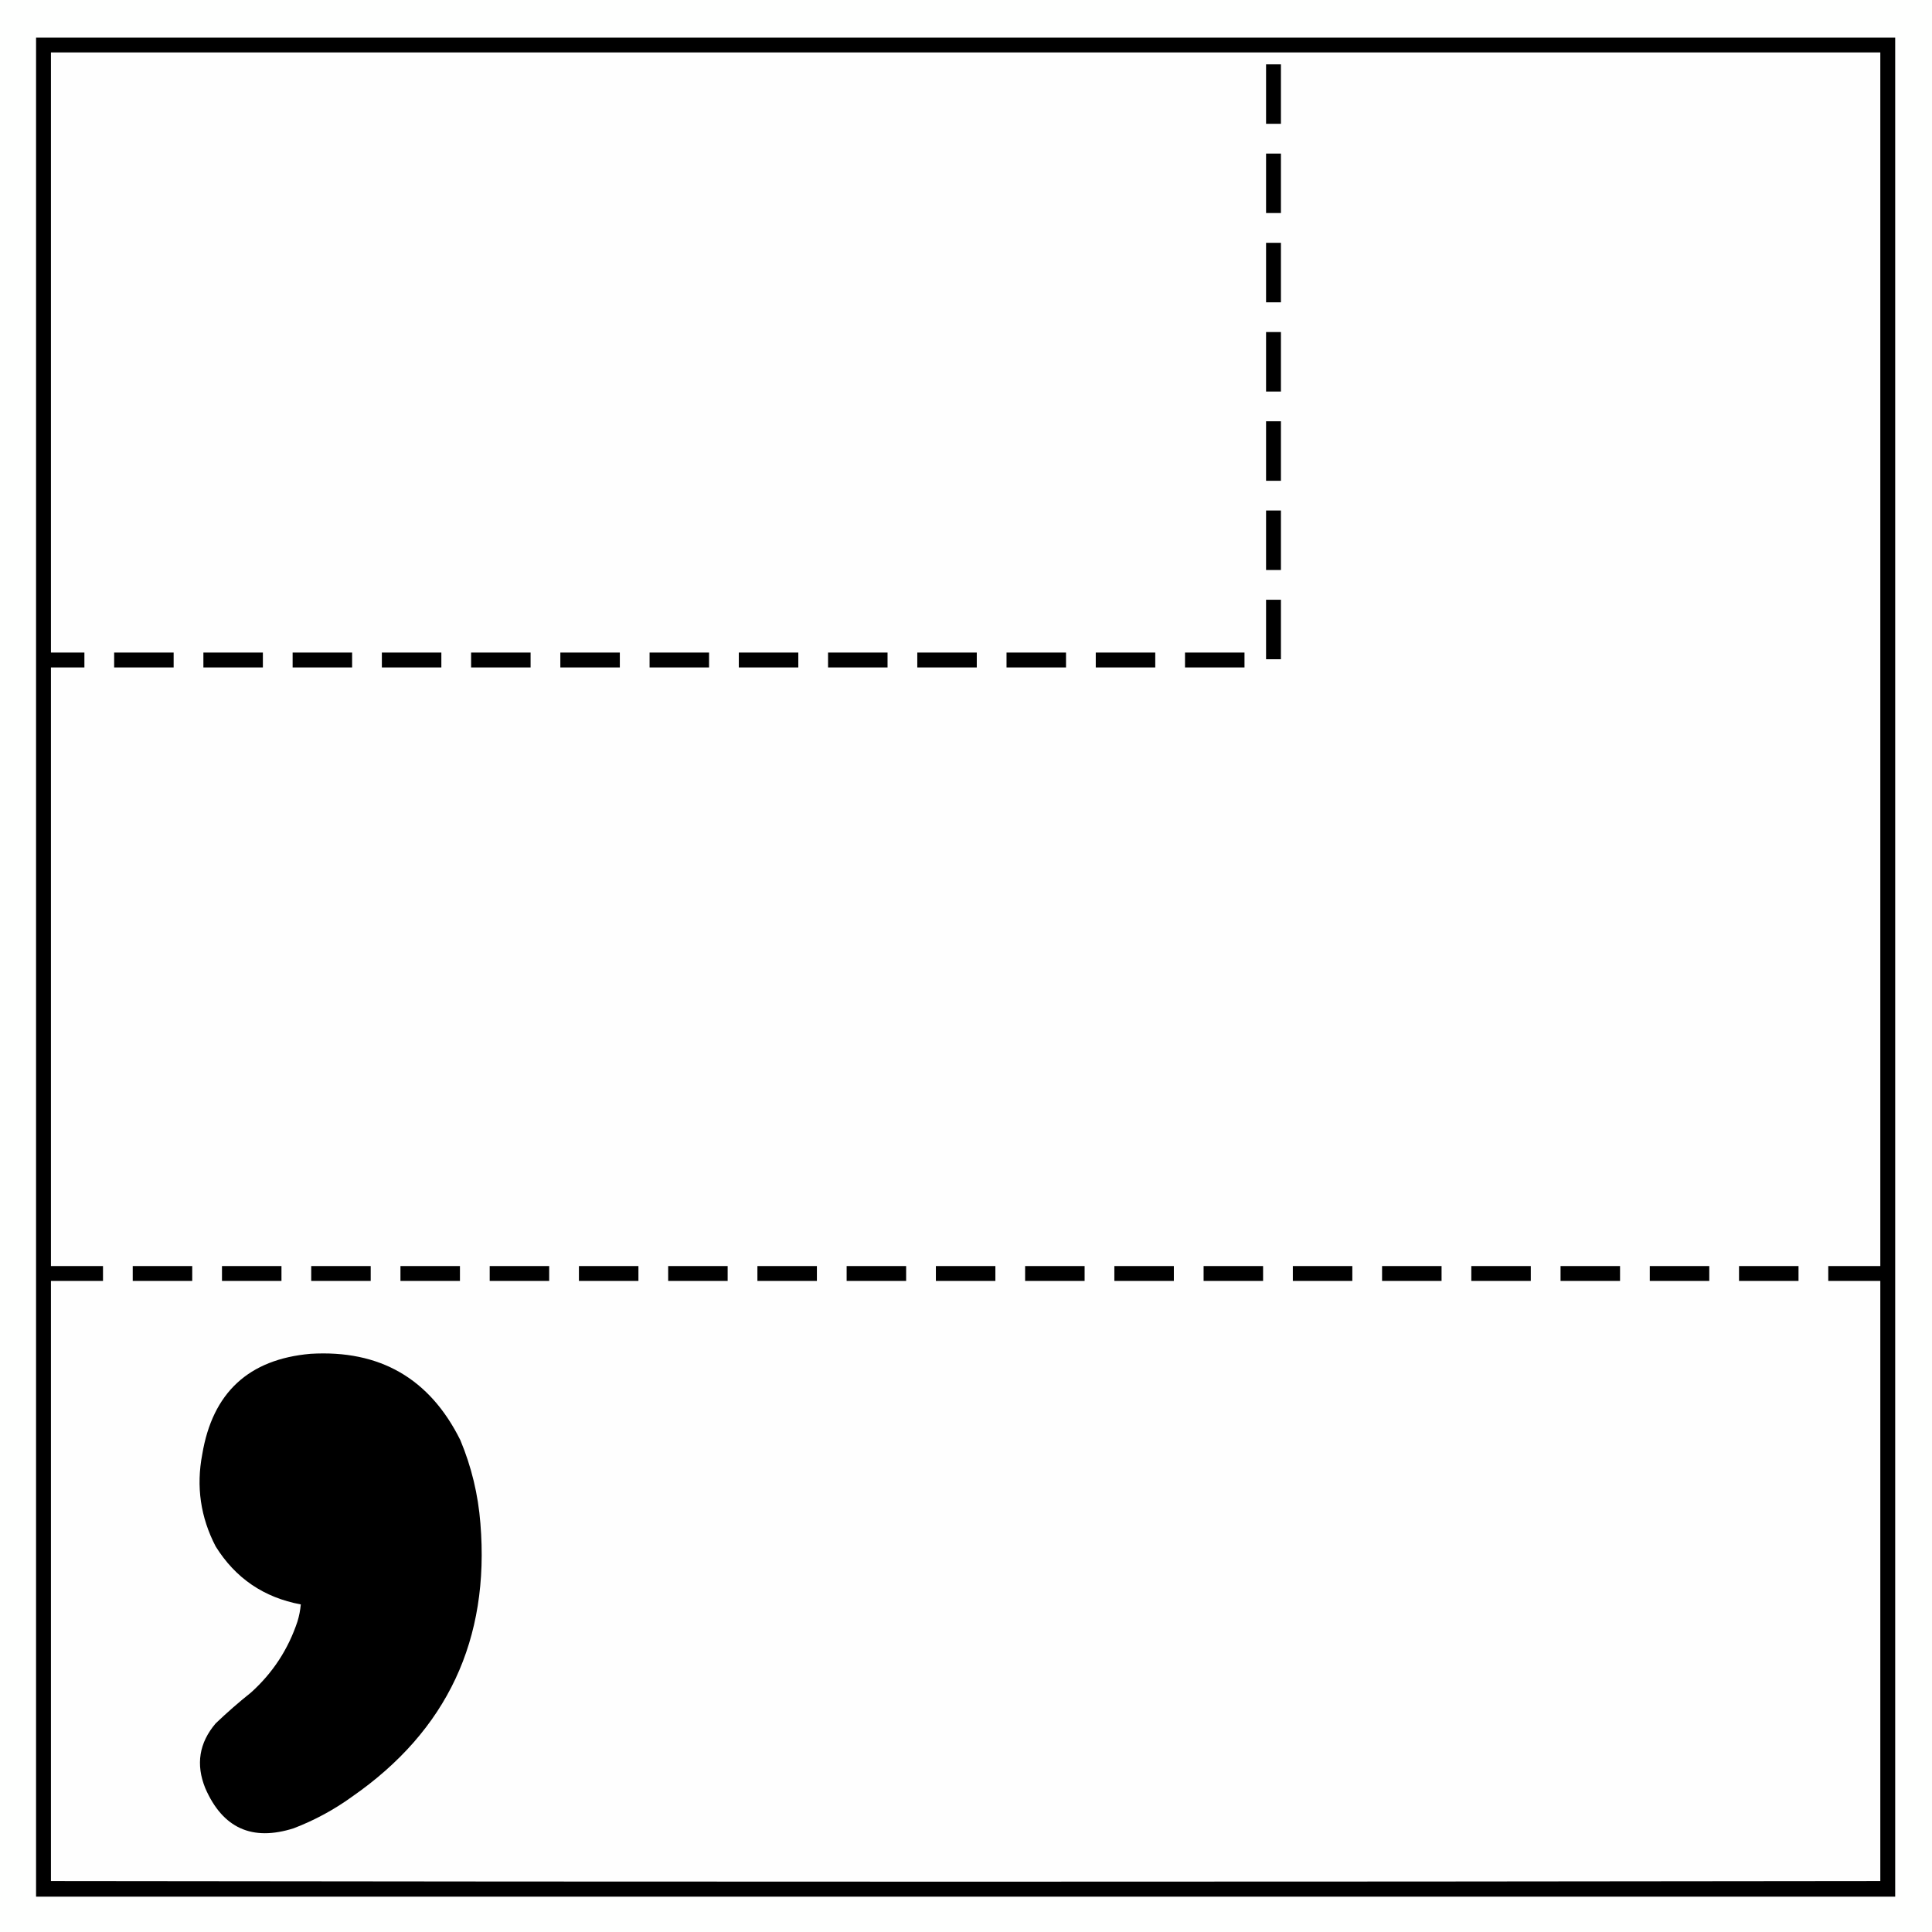
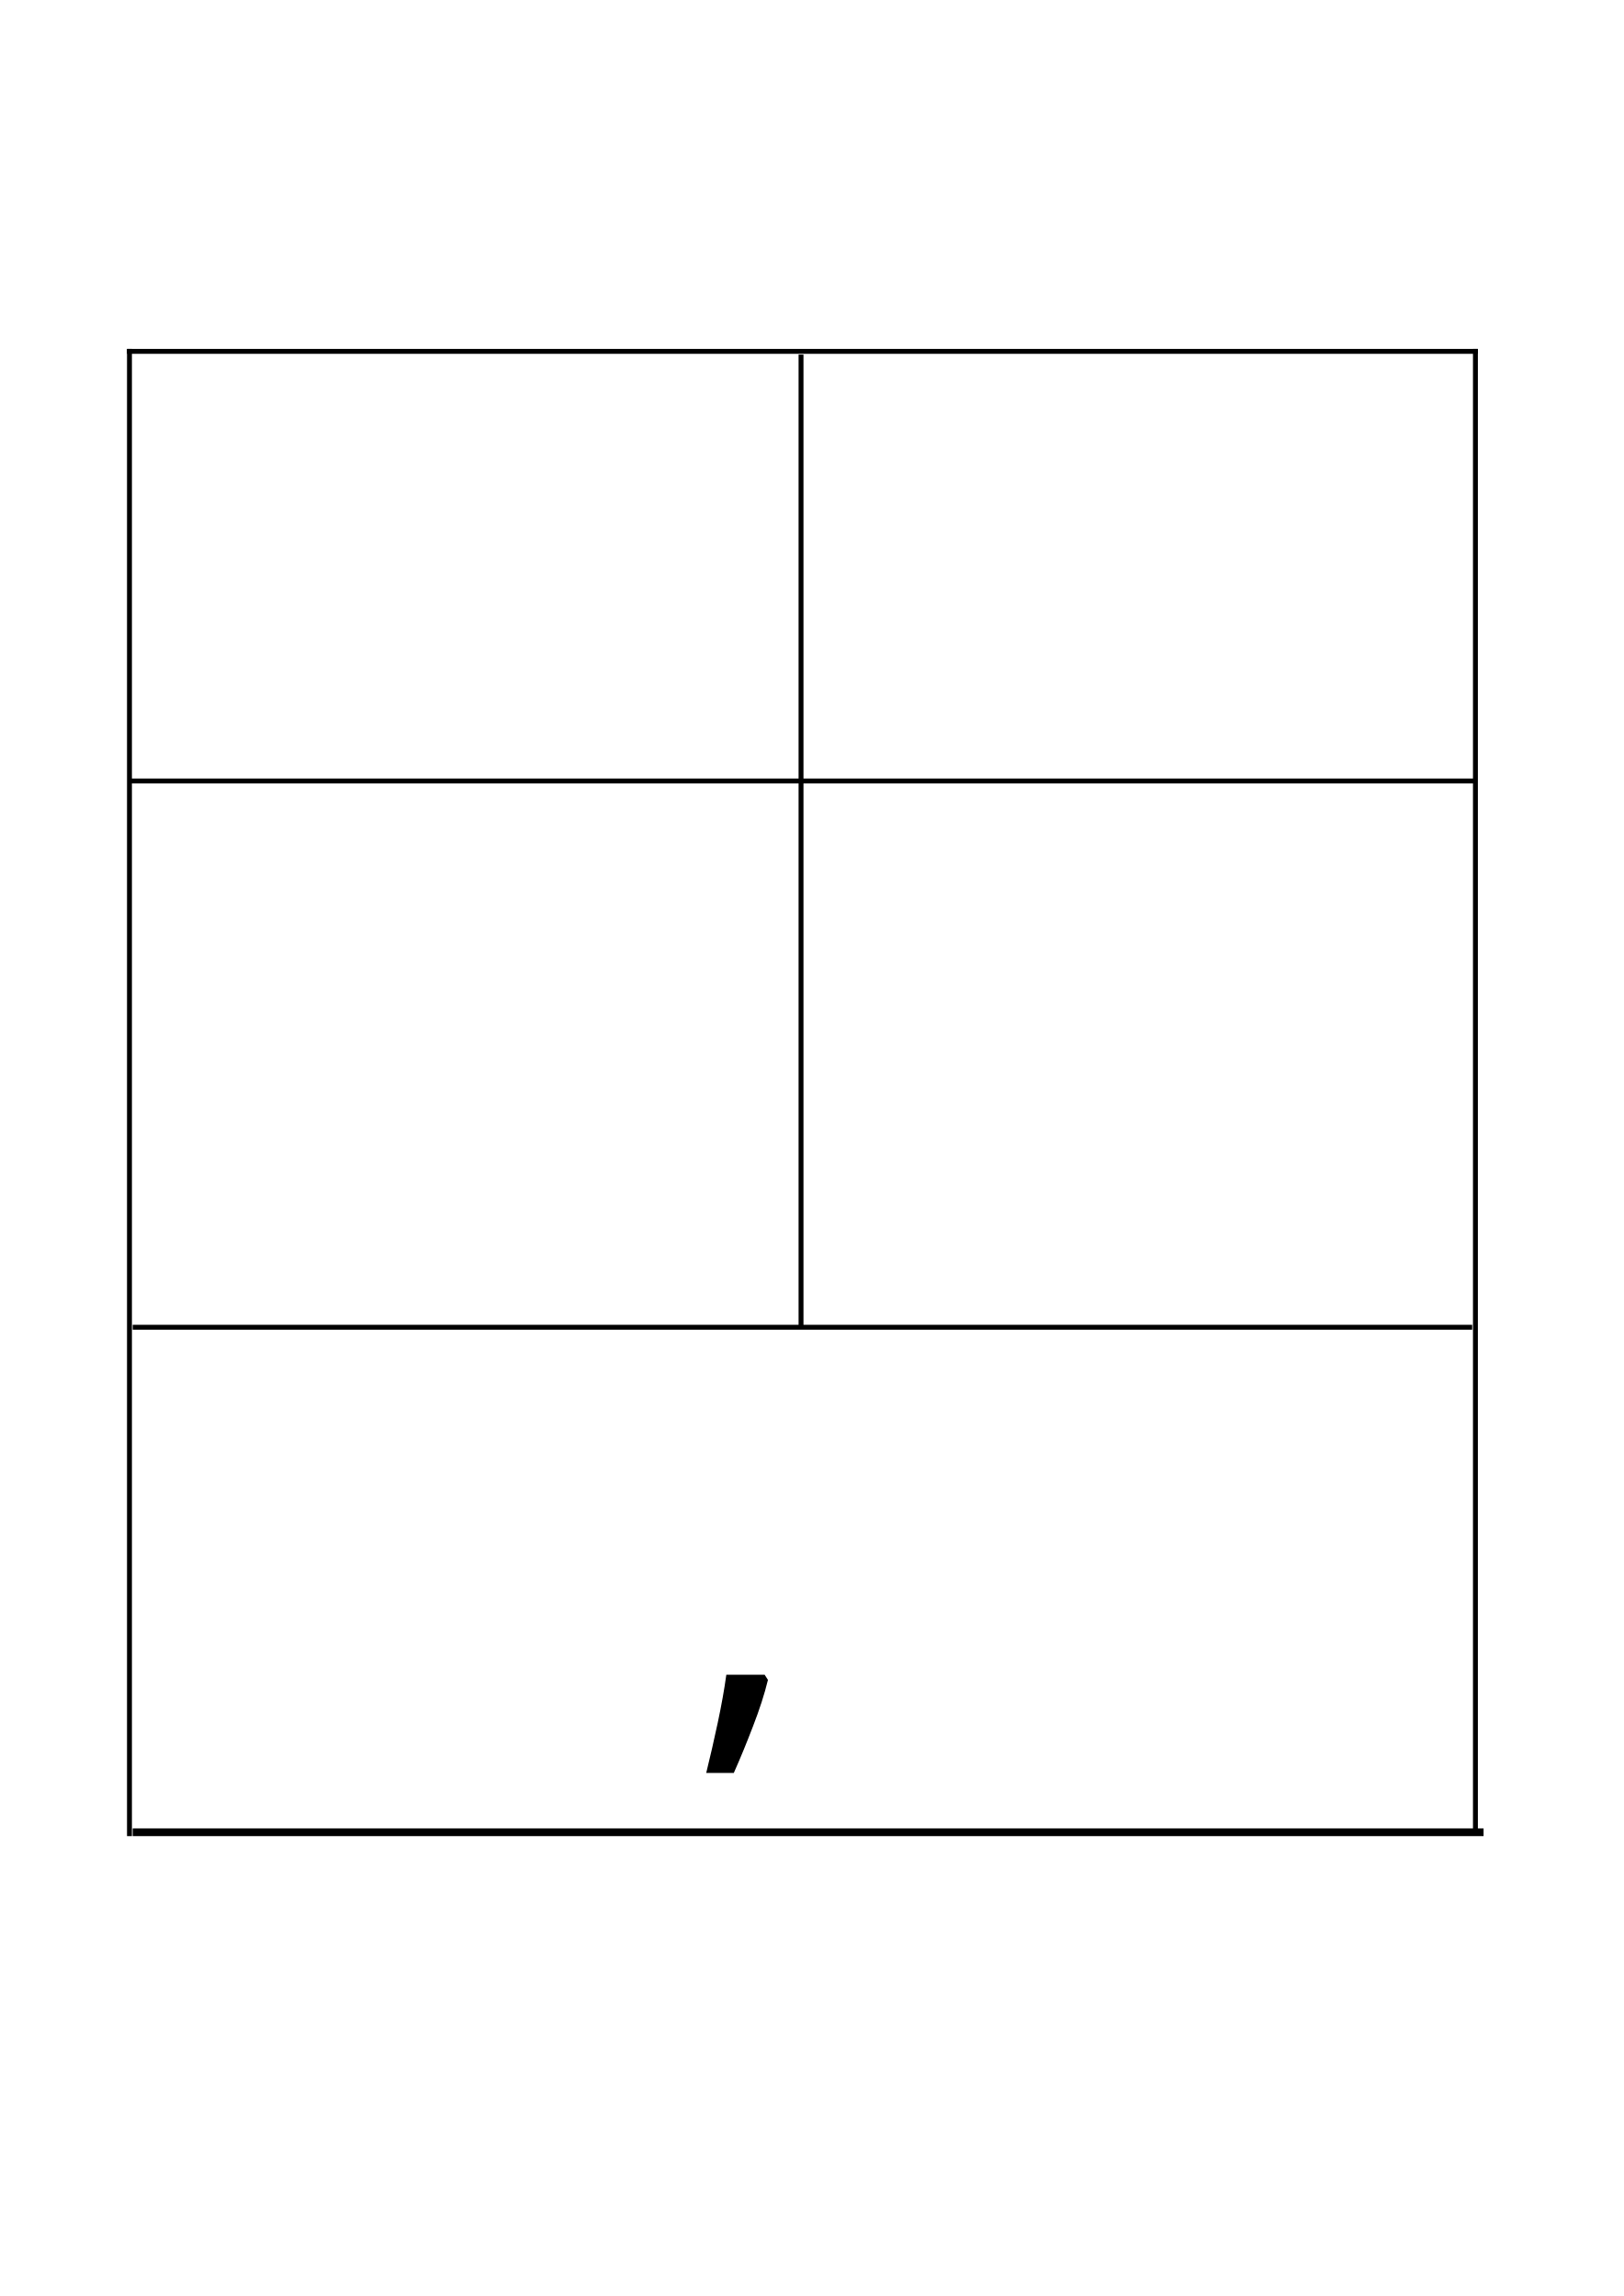
- <svg xmlns="http://www.w3.org/2000/svg" version="1.1" width="2598px" height="2598px" style="shape-rendering:geometricPrecision; text-rendering:geometricPrecision; image-rendering:optimizeQuality; fill-rule:evenodd; clip-rule:evenodd">
-   <g>
-     <path style="opacity:1" fill="#fefffe" d="M -0.5,-0.5 C 865.5,-0.5 1731.5,-0.5 2597.5,-0.5C 2597.5,865.5 2597.5,1731.5 2597.5,2597.5C 1731.5,2597.5 865.5,2597.5 -0.5,2597.5C -0.5,1731.5 -0.5,865.5 -0.5,-0.5 Z" />
-   </g>
-   <g>
-     <path style="opacity:1" fill="#000000" d="M 48.5,50.5 C 881.833,50.5 1715.17,50.5 2548.5,50.5C 2548.5,883.833 2548.5,1717.17 2548.5,2550.5C 1715.17,2550.5 881.833,2550.5 48.5,2550.5C 48.5,1717.17 48.5,883.833 48.5,50.5 Z" />
-   </g>
-   <g>
-     <path style="opacity:1" fill="#fefefe" d="M 68.5,70.5 C 888.5,70.5 1708.5,70.5 2528.5,70.5C 2528.5,614.5 2528.5,1158.5 2528.5,1702.5C 2505.17,1702.5 2481.83,1702.5 2458.5,1702.5C 2458.5,1709.17 2458.5,1715.83 2458.5,1722.5C 2481.83,1722.5 2505.17,1722.5 2528.5,1722.5C 2528.5,1991.5 2528.5,2260.5 2528.5,2529.5C 1708.52,2530.6 888.524,2530.6 68.5,2529.5C 68.5,2260.5 68.5,1991.5 68.5,1722.5C 91.833,1722.5 115.167,1722.5 138.5,1722.5C 138.5,1715.83 138.5,1709.17 138.5,1702.5C 115.167,1702.5 91.833,1702.5 68.5,1702.5C 68.5,1434.17 68.5,1165.83 68.5,897.5C 83.5,897.5 98.5,897.5 113.5,897.5C 113.5,890.833 113.5,884.167 113.5,877.5C 98.5,877.5 83.5,877.5 68.5,877.5C 68.5,608.5 68.5,339.5 68.5,70.5 Z" />
-   </g>
-   <g>
-     <path style="opacity:1" fill="#000000" d="M 1702.5,86.5 C 1709.17,86.5 1715.83,86.5 1722.5,86.5C 1722.5,113.167 1722.5,139.833 1722.5,166.5C 1715.83,166.5 1709.17,166.5 1702.5,166.5C 1702.5,139.833 1702.5,113.167 1702.5,86.5 Z" />
-   </g>
-   <g>
-     <path style="opacity:1" fill="#000000" d="M 1702.5,206.5 C 1709.17,206.5 1715.83,206.5 1722.5,206.5C 1722.5,233.167 1722.5,259.833 1722.5,286.5C 1715.83,286.5 1709.17,286.5 1702.5,286.5C 1702.5,259.833 1702.5,233.167 1702.5,206.5 Z" />
-   </g>
-   <g>
-     <path style="opacity:1" fill="#000000" d="M 1702.5,326.5 C 1709.17,326.5 1715.83,326.5 1722.5,326.5C 1722.5,353.167 1722.5,379.833 1722.5,406.5C 1715.83,406.5 1709.17,406.5 1702.5,406.5C 1702.5,379.833 1702.5,353.167 1702.5,326.5 Z" />
-   </g>
-   <g>
-     <path style="opacity:1" fill="#000000" d="M 1702.5,446.5 C 1709.17,446.5 1715.83,446.5 1722.5,446.5C 1722.5,473.167 1722.5,499.833 1722.5,526.5C 1715.83,526.5 1709.17,526.5 1702.5,526.5C 1702.5,499.833 1702.5,473.167 1702.5,446.5 Z" />
-   </g>
-   <g>
-     <path style="opacity:1" fill="#000000" d="M 1702.5,566.5 C 1709.17,566.5 1715.83,566.5 1722.5,566.5C 1722.5,593.167 1722.5,619.833 1722.5,646.5C 1715.83,646.5 1709.17,646.5 1702.5,646.5C 1702.5,619.833 1702.5,593.167 1702.5,566.5 Z" />
-   </g>
-   <g>
-     <path style="opacity:1" fill="#000000" d="M 1702.5,686.5 C 1709.17,686.5 1715.83,686.5 1722.5,686.5C 1722.5,713.167 1722.5,739.833 1722.5,766.5C 1715.83,766.5 1709.17,766.5 1702.5,766.5C 1702.5,739.833 1702.5,713.167 1702.5,686.5 Z" />
-   </g>
-   <g>
-     <path style="opacity:1" fill="#000000" d="M 1702.5,806.5 C 1709.17,806.5 1715.83,806.5 1722.5,806.5C 1722.5,833.167 1722.5,859.833 1722.5,886.5C 1715.83,886.5 1709.17,886.5 1702.5,886.5C 1702.5,859.833 1702.5,833.167 1702.5,806.5 Z" />
-   </g>
-   <g>
-     <path style="opacity:1" fill="#000000" d="M 153.5,877.5 C 180.167,877.5 206.833,877.5 233.5,877.5C 233.5,884.167 233.5,890.833 233.5,897.5C 206.833,897.5 180.167,897.5 153.5,897.5C 153.5,890.833 153.5,884.167 153.5,877.5 Z" />
-   </g>
-   <g>
-     <path style="opacity:1" fill="#000000" d="M 273.5,877.5 C 300.167,877.5 326.833,877.5 353.5,877.5C 353.5,884.167 353.5,890.833 353.5,897.5C 326.833,897.5 300.167,897.5 273.5,897.5C 273.5,890.833 273.5,884.167 273.5,877.5 Z" />
-   </g>
-   <g>
-     <path style="opacity:1" fill="#000000" d="M 393.5,877.5 C 420.167,877.5 446.833,877.5 473.5,877.5C 473.5,884.167 473.5,890.833 473.5,897.5C 446.833,897.5 420.167,897.5 393.5,897.5C 393.5,890.833 393.5,884.167 393.5,877.5 Z" />
-   </g>
-   <g>
-     <path style="opacity:1" fill="#000000" d="M 513.5,877.5 C 540.167,877.5 566.833,877.5 593.5,877.5C 593.5,884.167 593.5,890.833 593.5,897.5C 566.833,897.5 540.167,897.5 513.5,897.5C 513.5,890.833 513.5,884.167 513.5,877.5 Z" />
-   </g>
-   <g>
-     <path style="opacity:1" fill="#000000" d="M 633.5,877.5 C 660.167,877.5 686.833,877.5 713.5,877.5C 713.5,884.167 713.5,890.833 713.5,897.5C 686.833,897.5 660.167,897.5 633.5,897.5C 633.5,890.833 633.5,884.167 633.5,877.5 Z" />
-   </g>
-   <g>
-     <path style="opacity:1" fill="#000000" d="M 753.5,877.5 C 780.167,877.5 806.833,877.5 833.5,877.5C 833.5,884.167 833.5,890.833 833.5,897.5C 806.833,897.5 780.167,897.5 753.5,897.5C 753.5,890.833 753.5,884.167 753.5,877.5 Z" />
-   </g>
-   <g>
-     <path style="opacity:1" fill="#000000" d="M 873.5,877.5 C 900.167,877.5 926.833,877.5 953.5,877.5C 953.5,884.167 953.5,890.833 953.5,897.5C 926.833,897.5 900.167,897.5 873.5,897.5C 873.5,890.833 873.5,884.167 873.5,877.5 Z" />
-   </g>
-   <g>
-     <path style="opacity:1" fill="#000000" d="M 993.5,877.5 C 1020.17,877.5 1046.83,877.5 1073.5,877.5C 1073.5,884.167 1073.5,890.833 1073.5,897.5C 1046.83,897.5 1020.17,897.5 993.5,897.5C 993.5,890.833 993.5,884.167 993.5,877.5 Z" />
-   </g>
-   <g>
-     <path style="opacity:1" fill="#000000" d="M 1113.5,877.5 C 1140.17,877.5 1166.83,877.5 1193.5,877.5C 1193.5,884.167 1193.5,890.833 1193.5,897.5C 1166.83,897.5 1140.17,897.5 1113.5,897.5C 1113.5,890.833 1113.5,884.167 1113.5,877.5 Z" />
-   </g>
-   <g>
-     <path style="opacity:1" fill="#000000" d="M 1233.5,877.5 C 1260.17,877.5 1286.83,877.5 1313.5,877.5C 1313.5,884.167 1313.5,890.833 1313.5,897.5C 1286.83,897.5 1260.17,897.5 1233.5,897.5C 1233.5,890.833 1233.5,884.167 1233.5,877.5 Z" />
-   </g>
-   <g>
-     <path style="opacity:1" fill="#000000" d="M 1353.5,877.5 C 1380.17,877.5 1406.83,877.5 1433.5,877.5C 1433.5,884.167 1433.5,890.833 1433.5,897.5C 1406.83,897.5 1380.17,897.5 1353.5,897.5C 1353.5,890.833 1353.5,884.167 1353.5,877.5 Z" />
-   </g>
-   <g>
-     <path style="opacity:1" fill="#000000" d="M 1473.5,877.5 C 1500.17,877.5 1526.83,877.5 1553.5,877.5C 1553.5,884.167 1553.5,890.833 1553.5,897.5C 1526.83,897.5 1500.17,897.5 1473.5,897.5C 1473.5,890.833 1473.5,884.167 1473.5,877.5 Z" />
-   </g>
-   <g>
-     <path style="opacity:1" fill="#000000" d="M 1593.5,877.5 C 1620.17,877.5 1646.83,877.5 1673.5,877.5C 1673.5,884.167 1673.5,890.833 1673.5,897.5C 1646.83,897.5 1620.17,897.5 1593.5,897.5C 1593.5,890.833 1593.5,884.167 1593.5,877.5 Z" />
-   </g>
-   <g>
-     <path style="opacity:1" fill="#000000" d="M 178.5,1702.5 C 205.167,1702.5 231.833,1702.5 258.5,1702.5C 258.5,1709.17 258.5,1715.83 258.5,1722.5C 231.833,1722.5 205.167,1722.5 178.5,1722.5C 178.5,1715.83 178.5,1709.17 178.5,1702.5 Z" />
-   </g>
-   <g>
-     <path style="opacity:1" fill="#000000" d="M 298.5,1702.5 C 325.167,1702.5 351.833,1702.5 378.5,1702.5C 378.5,1709.17 378.5,1715.83 378.5,1722.5C 351.833,1722.5 325.167,1722.5 298.5,1722.5C 298.5,1715.83 298.5,1709.17 298.5,1702.5 Z" />
-   </g>
-   <g>
-     <path style="opacity:1" fill="#000000" d="M 418.5,1702.5 C 445.167,1702.5 471.833,1702.5 498.5,1702.5C 498.5,1709.17 498.5,1715.83 498.5,1722.5C 471.833,1722.5 445.167,1722.5 418.5,1722.5C 418.5,1715.83 418.5,1709.17 418.5,1702.5 Z" />
-   </g>
-   <g>
-     <path style="opacity:1" fill="#000000" d="M 538.5,1702.5 C 565.167,1702.5 591.833,1702.5 618.5,1702.5C 618.5,1709.17 618.5,1715.83 618.5,1722.5C 591.833,1722.5 565.167,1722.5 538.5,1722.5C 538.5,1715.83 538.5,1709.17 538.5,1702.5 Z" />
-   </g>
-   <g>
-     <path style="opacity:1" fill="#000000" d="M 658.5,1702.5 C 685.167,1702.5 711.833,1702.5 738.5,1702.5C 738.5,1709.17 738.5,1715.83 738.5,1722.5C 711.833,1722.5 685.167,1722.5 658.5,1722.5C 658.5,1715.83 658.5,1709.17 658.5,1702.5 Z" />
-   </g>
-   <g>
-     <path style="opacity:1" fill="#000000" d="M 778.5,1702.5 C 805.167,1702.5 831.833,1702.5 858.5,1702.5C 858.5,1709.17 858.5,1715.83 858.5,1722.5C 831.833,1722.5 805.167,1722.5 778.5,1722.5C 778.5,1715.83 778.5,1709.17 778.5,1702.5 Z" />
-   </g>
-   <g>
-     <path style="opacity:1" fill="#000000" d="M 898.5,1702.5 C 925.167,1702.5 951.833,1702.5 978.5,1702.5C 978.5,1709.17 978.5,1715.83 978.5,1722.5C 951.833,1722.5 925.167,1722.5 898.5,1722.5C 898.5,1715.83 898.5,1709.17 898.5,1702.5 Z" />
-   </g>
-   <g>
-     <path style="opacity:1" fill="#000000" d="M 1018.5,1702.5 C 1045.17,1702.5 1071.83,1702.5 1098.5,1702.5C 1098.5,1709.17 1098.5,1715.83 1098.5,1722.5C 1071.83,1722.5 1045.17,1722.5 1018.5,1722.5C 1018.5,1715.83 1018.5,1709.17 1018.5,1702.5 Z" />
-   </g>
-   <g>
-     <path style="opacity:1" fill="#000000" d="M 1138.5,1702.5 C 1165.17,1702.5 1191.83,1702.5 1218.5,1702.5C 1218.5,1709.17 1218.5,1715.83 1218.5,1722.5C 1191.83,1722.5 1165.17,1722.5 1138.5,1722.5C 1138.5,1715.83 1138.5,1709.17 1138.5,1702.5 Z" />
-   </g>
-   <g>
-     <path style="opacity:1" fill="#000000" d="M 1258.5,1702.5 C 1285.17,1702.5 1311.83,1702.5 1338.5,1702.5C 1338.5,1709.17 1338.5,1715.83 1338.5,1722.5C 1311.83,1722.5 1285.17,1722.5 1258.5,1722.5C 1258.5,1715.83 1258.5,1709.17 1258.5,1702.5 Z" />
-   </g>
-   <g>
-     <path style="opacity:1" fill="#000000" d="M 1378.5,1702.5 C 1405.17,1702.5 1431.83,1702.5 1458.5,1702.5C 1458.5,1709.17 1458.5,1715.83 1458.5,1722.5C 1431.83,1722.5 1405.17,1722.5 1378.5,1722.5C 1378.5,1715.83 1378.5,1709.17 1378.5,1702.5 Z" />
-   </g>
-   <g>
-     <path style="opacity:1" fill="#000000" d="M 1498.5,1702.5 C 1525.17,1702.5 1551.83,1702.5 1578.5,1702.5C 1578.5,1709.17 1578.5,1715.83 1578.5,1722.5C 1551.83,1722.5 1525.17,1722.5 1498.5,1722.5C 1498.5,1715.83 1498.5,1709.17 1498.5,1702.5 Z" />
-   </g>
-   <g>
-     <path style="opacity:1" fill="#000000" d="M 1618.5,1702.5 C 1645.17,1702.5 1671.83,1702.5 1698.5,1702.5C 1698.5,1709.17 1698.5,1715.83 1698.5,1722.5C 1671.83,1722.5 1645.17,1722.5 1618.5,1722.5C 1618.5,1715.83 1618.5,1709.17 1618.5,1702.5 Z" />
-   </g>
-   <g>
-     <path style="opacity:1" fill="#000000" d="M 1738.5,1702.5 C 1765.17,1702.5 1791.83,1702.5 1818.5,1702.5C 1818.5,1709.17 1818.5,1715.83 1818.5,1722.5C 1791.83,1722.5 1765.17,1722.5 1738.5,1722.5C 1738.5,1715.83 1738.5,1709.17 1738.5,1702.5 Z" />
-   </g>
-   <g>
-     <path style="opacity:1" fill="#000000" d="M 1858.5,1702.5 C 1885.17,1702.5 1911.83,1702.5 1938.5,1702.5C 1938.5,1709.17 1938.5,1715.83 1938.5,1722.5C 1911.83,1722.5 1885.17,1722.5 1858.5,1722.5C 1858.5,1715.83 1858.5,1709.17 1858.5,1702.5 Z" />
-   </g>
-   <g>
-     <path style="opacity:1" fill="#000000" d="M 1978.5,1702.5 C 2005.17,1702.5 2031.83,1702.5 2058.5,1702.5C 2058.5,1709.17 2058.5,1715.83 2058.5,1722.5C 2031.83,1722.5 2005.17,1722.5 1978.5,1722.5C 1978.5,1715.83 1978.5,1709.17 1978.5,1702.5 Z" />
-   </g>
-   <g>
-     <path style="opacity:1" fill="#000000" d="M 2098.5,1702.5 C 2125.17,1702.5 2151.83,1702.5 2178.5,1702.5C 2178.5,1709.17 2178.5,1715.83 2178.5,1722.5C 2151.83,1722.5 2125.17,1722.5 2098.5,1722.5C 2098.5,1715.83 2098.5,1709.17 2098.5,1702.5 Z" />
-   </g>
-   <g>
-     <path style="opacity:1" fill="#000000" d="M 2218.5,1702.5 C 2245.17,1702.5 2271.83,1702.5 2298.5,1702.5C 2298.5,1709.17 2298.5,1715.83 2298.5,1722.5C 2271.83,1722.5 2245.17,1722.5 2218.5,1722.5C 2218.5,1715.83 2218.5,1709.17 2218.5,1702.5 Z" />
-   </g>
-   <g>
-     <path style="opacity:1" fill="#000000" d="M 2338.5,1702.5 C 2365.17,1702.5 2391.83,1702.5 2418.5,1702.5C 2418.5,1709.17 2418.5,1715.83 2418.5,1722.5C 2391.83,1722.5 2365.17,1722.5 2338.5,1722.5C 2338.5,1715.83 2338.5,1709.17 2338.5,1702.5 Z" />
-   </g>
-   <g>
-     <path style="opacity:1" fill="#000000" d="M 417.5,1820.5 C 510.629,1814.92 577.796,1853.59 619,1936.5C 633.97,1972.34 642.97,2009.67 646,2048.5C 658.785,2204.73 601.285,2327.23 473.5,2416C 449.263,2433.53 423.097,2447.7 395,2458.5C 339.045,2476.36 299.378,2458.36 276,2404.5C 263.108,2372.62 267.775,2343.62 290,2317.5C 305.241,2302.92 321.075,2289.09 337.5,2276C 366.739,2249.69 387.573,2217.86 400,2180.5C 402.299,2172.98 403.799,2165.31 404.5,2157.5C 354.8,2148.25 316.634,2122.25 290,2079.5C 269.641,2040.32 263.641,1998.99 272,1955.5C 285.844,1872.81 334.344,1827.81 417.5,1820.5 Z" />
+ <svg xmlns="http://www.w3.org/2000/svg" width="210mm" height="297mm" viewBox="0 0 210 297" version="1.1" id="svg5">
+   <defs id="defs2">
+     <rect x="393.647" y="171.09" width="212.82" height="228.12" id="rect3089" />
+     <rect x="65.376" y="383.91" width="247.594" height="235.075" id="rect3072" />
+     <rect x="361.654" y="485.452" width="376.955" height="322.707" id="rect1568" />
+     <rect x="102.932" y="219.775" width="401.993" height="223.948" id="rect1562" />
+   </defs>
+   <g id="layer1" style="display:inline">
+     <rect style="fill:#000000;stroke:#000000;stroke-width:0.265" id="rect1428" width="174.446" height="0.368" x="16.561" y="45.268" />
+     <rect style="fill:#000000;stroke:#000000;stroke-width:0.265" id="rect1432" width="0.368" height="192.112" x="16.561" y="45.268" />
+     <rect style="fill:#000000;stroke:#000000;stroke-width:0.265" id="rect1438" width="0.368" height="191.375" x="190.639" y="45.268" />
+     <rect style="fill:#000000;stroke:#000000;stroke-width:0.265" id="rect1440" width="174.446" height="0.736" x="17.297" y="236.643" />
+     <rect style="fill:#000000;stroke:#000000;stroke-width:0.265" id="rect1444" width="172.974" height="0.368" x="17.297" y="171.502" />
+     <rect style="fill:#000000;stroke:#000000;stroke-width:0.265" id="rect1450" width="173.71" height="0.368" x="16.929" y="100.84" />
+     <rect style="fill:#000000;stroke:#000000;stroke-width:0.265" id="rect1452" width="0.368" height="125.498" x="103.416" y="46.004" />
+     <text xml:space="preserve" style="font-size:3.175px;white-space:pre;inline-size:46.281;display:inline;fill:#000000;stroke:#000000;stroke-width:0.265" x="32.755" y="65.877" id="text1508" />
+     <text xml:space="preserve" transform="scale(0.2645833)" id="text1566" style="font-style:normal;font-variant:normal;font-weight:normal;font-stretch:normal;font-size:192px;font-family:sans-serif;-inkscape-font-specification:'sans-serif, Normal';font-variant-ligatures:normal;font-variant-caps:normal;font-variant-numeric:normal;font-variant-east-asian:normal;white-space:pre;shape-inside:url(#rect1568);display:inline;fill:#000000;stroke:#000000" />
+     <text xml:space="preserve" transform="matrix(0.2645833,0,0,0.2645833,18.76952,-56.67658)" id="text3070" style="font-style:normal;font-variant:normal;font-weight:normal;font-stretch:normal;font-size:192px;font-family:sans-serif;-inkscape-font-specification:'sans-serif, Normal';font-variant-ligatures:normal;font-variant-caps:normal;font-variant-numeric:normal;font-variant-east-asian:normal;white-space:pre;shape-inside:url(#rect3072);display:inline;fill:#000000;stroke:#000000" />
+     <text xml:space="preserve" style="font-size:50.8px;font-family:sans-serif;-inkscape-font-specification:'sans-serif, Normal';fill:#000000;stroke:#000000;stroke-width:0.265" x="89.431" y="222.658" id="text194">
+       <tspan id="tspan192" style="stroke-width:0.265" x="89.431" y="222.658">,</tspan>
+     </text>
  </g>
</svg>
